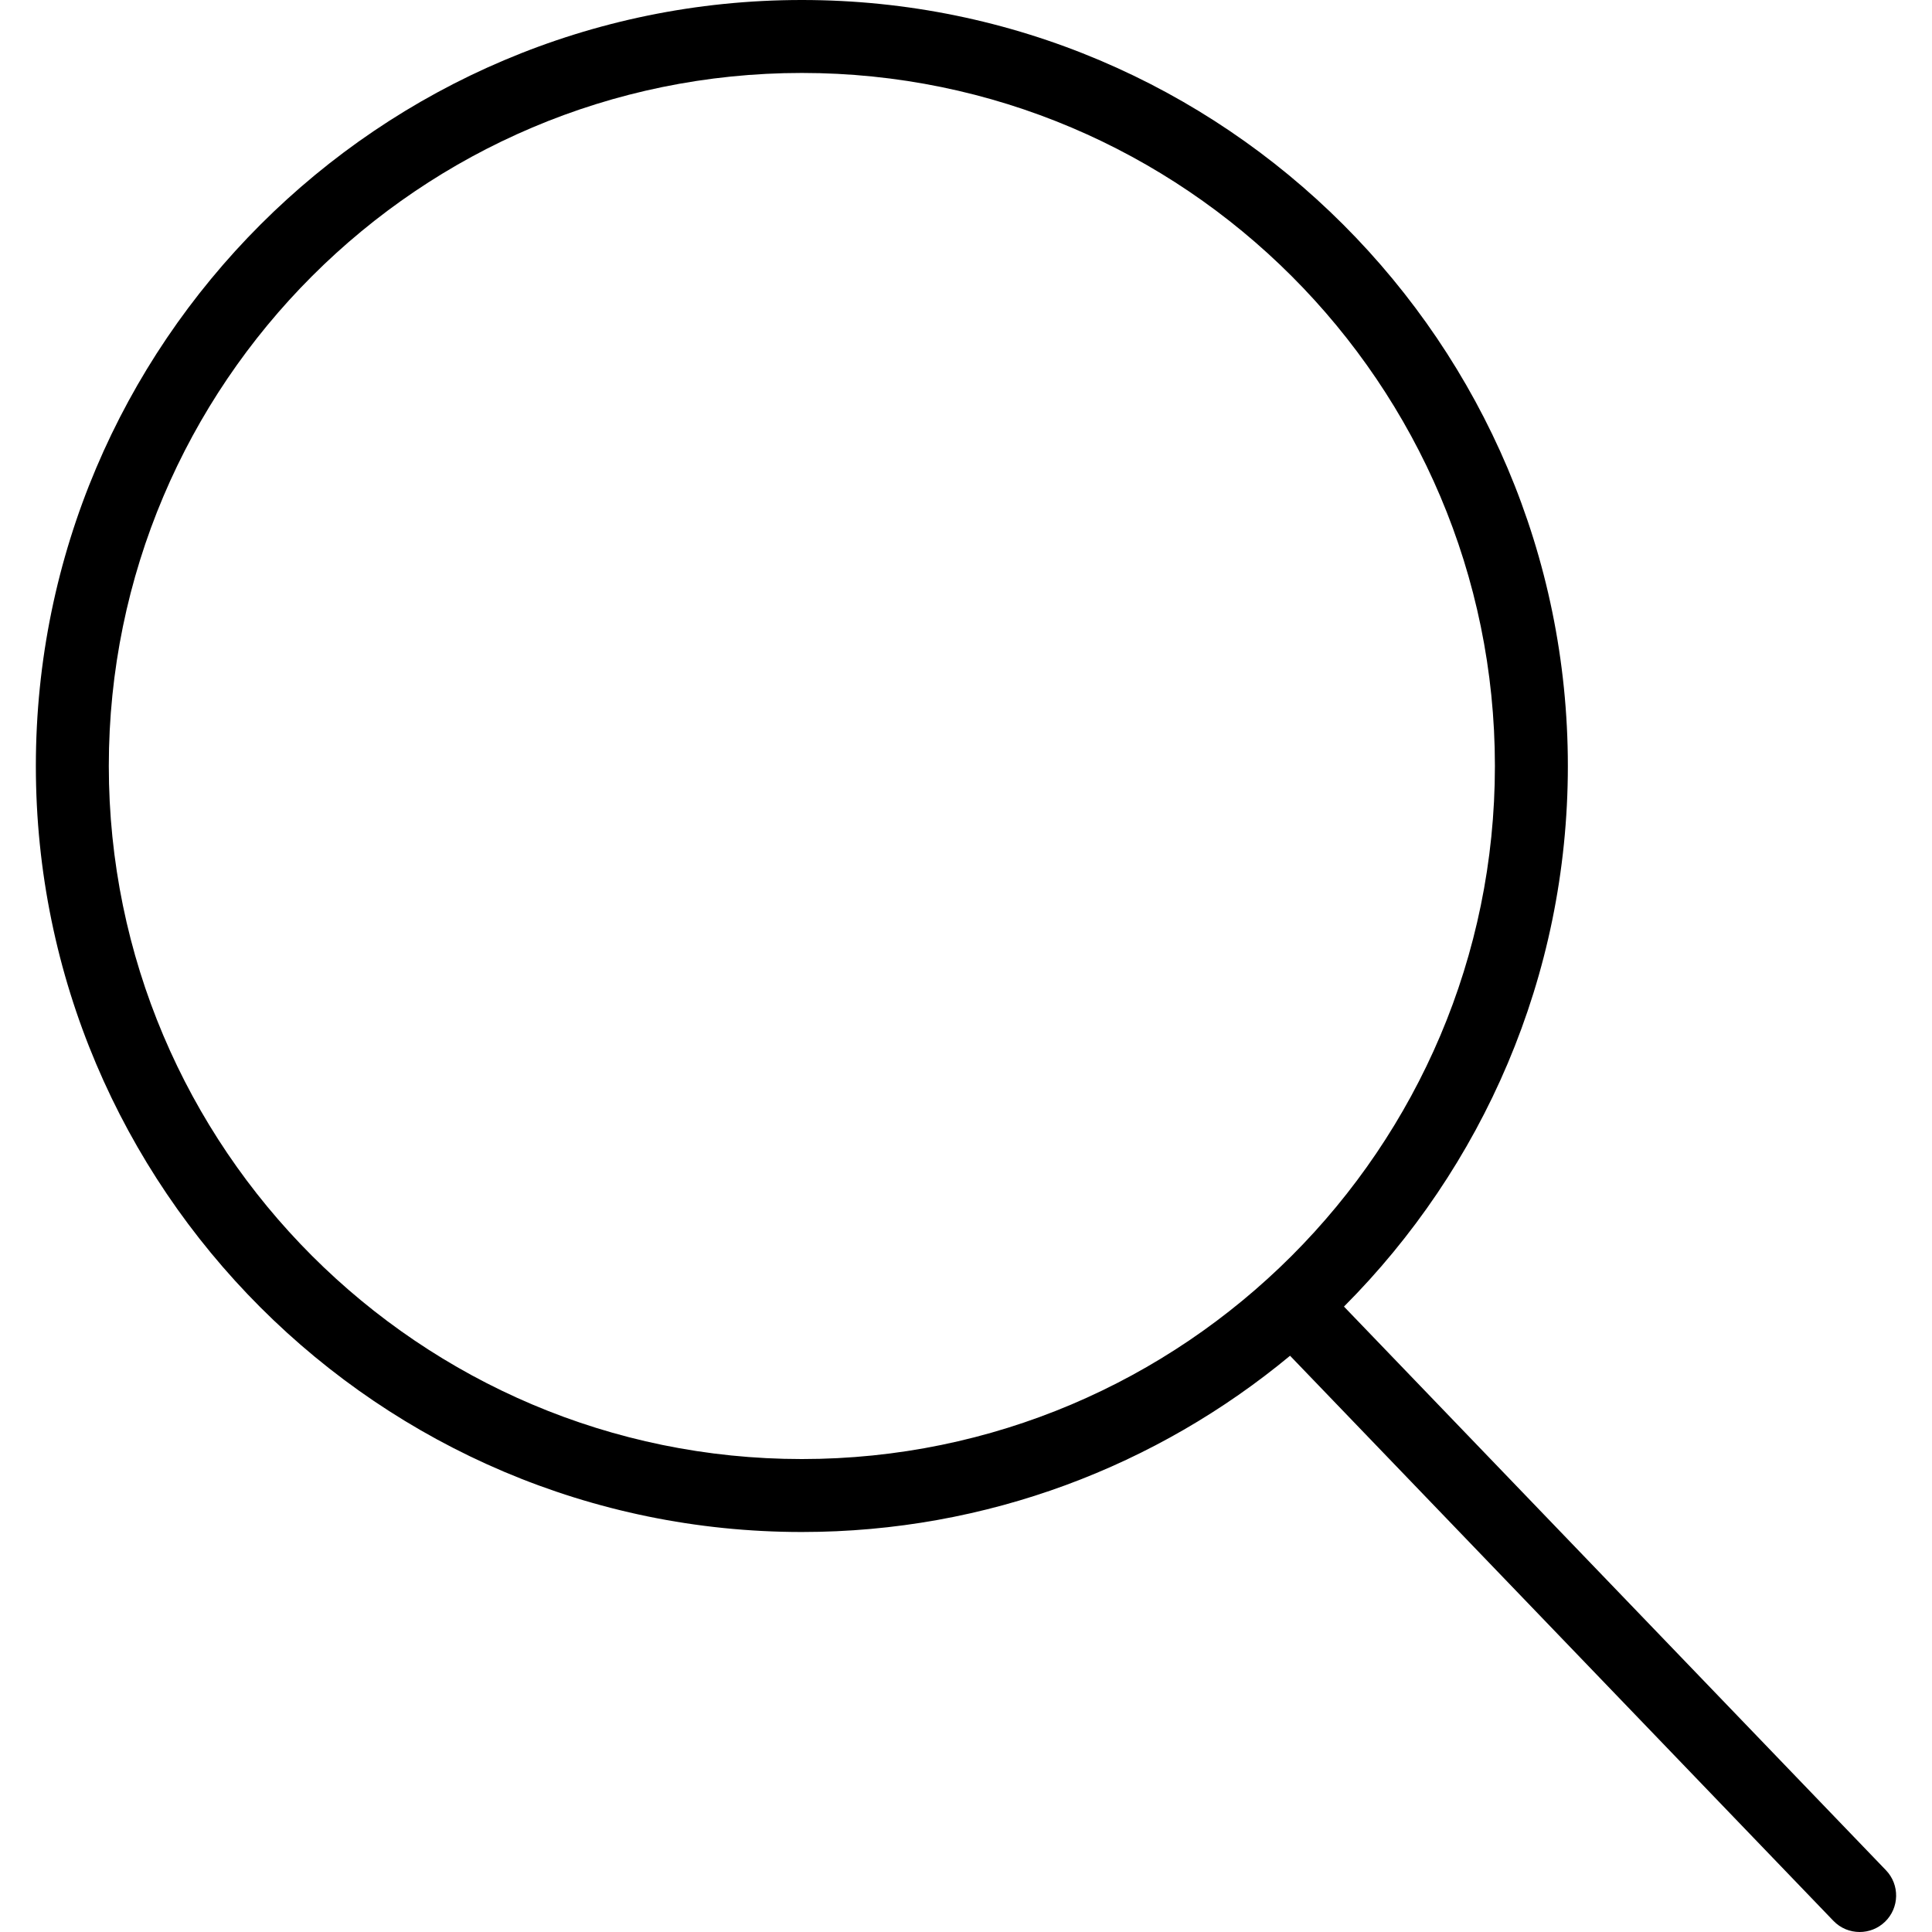
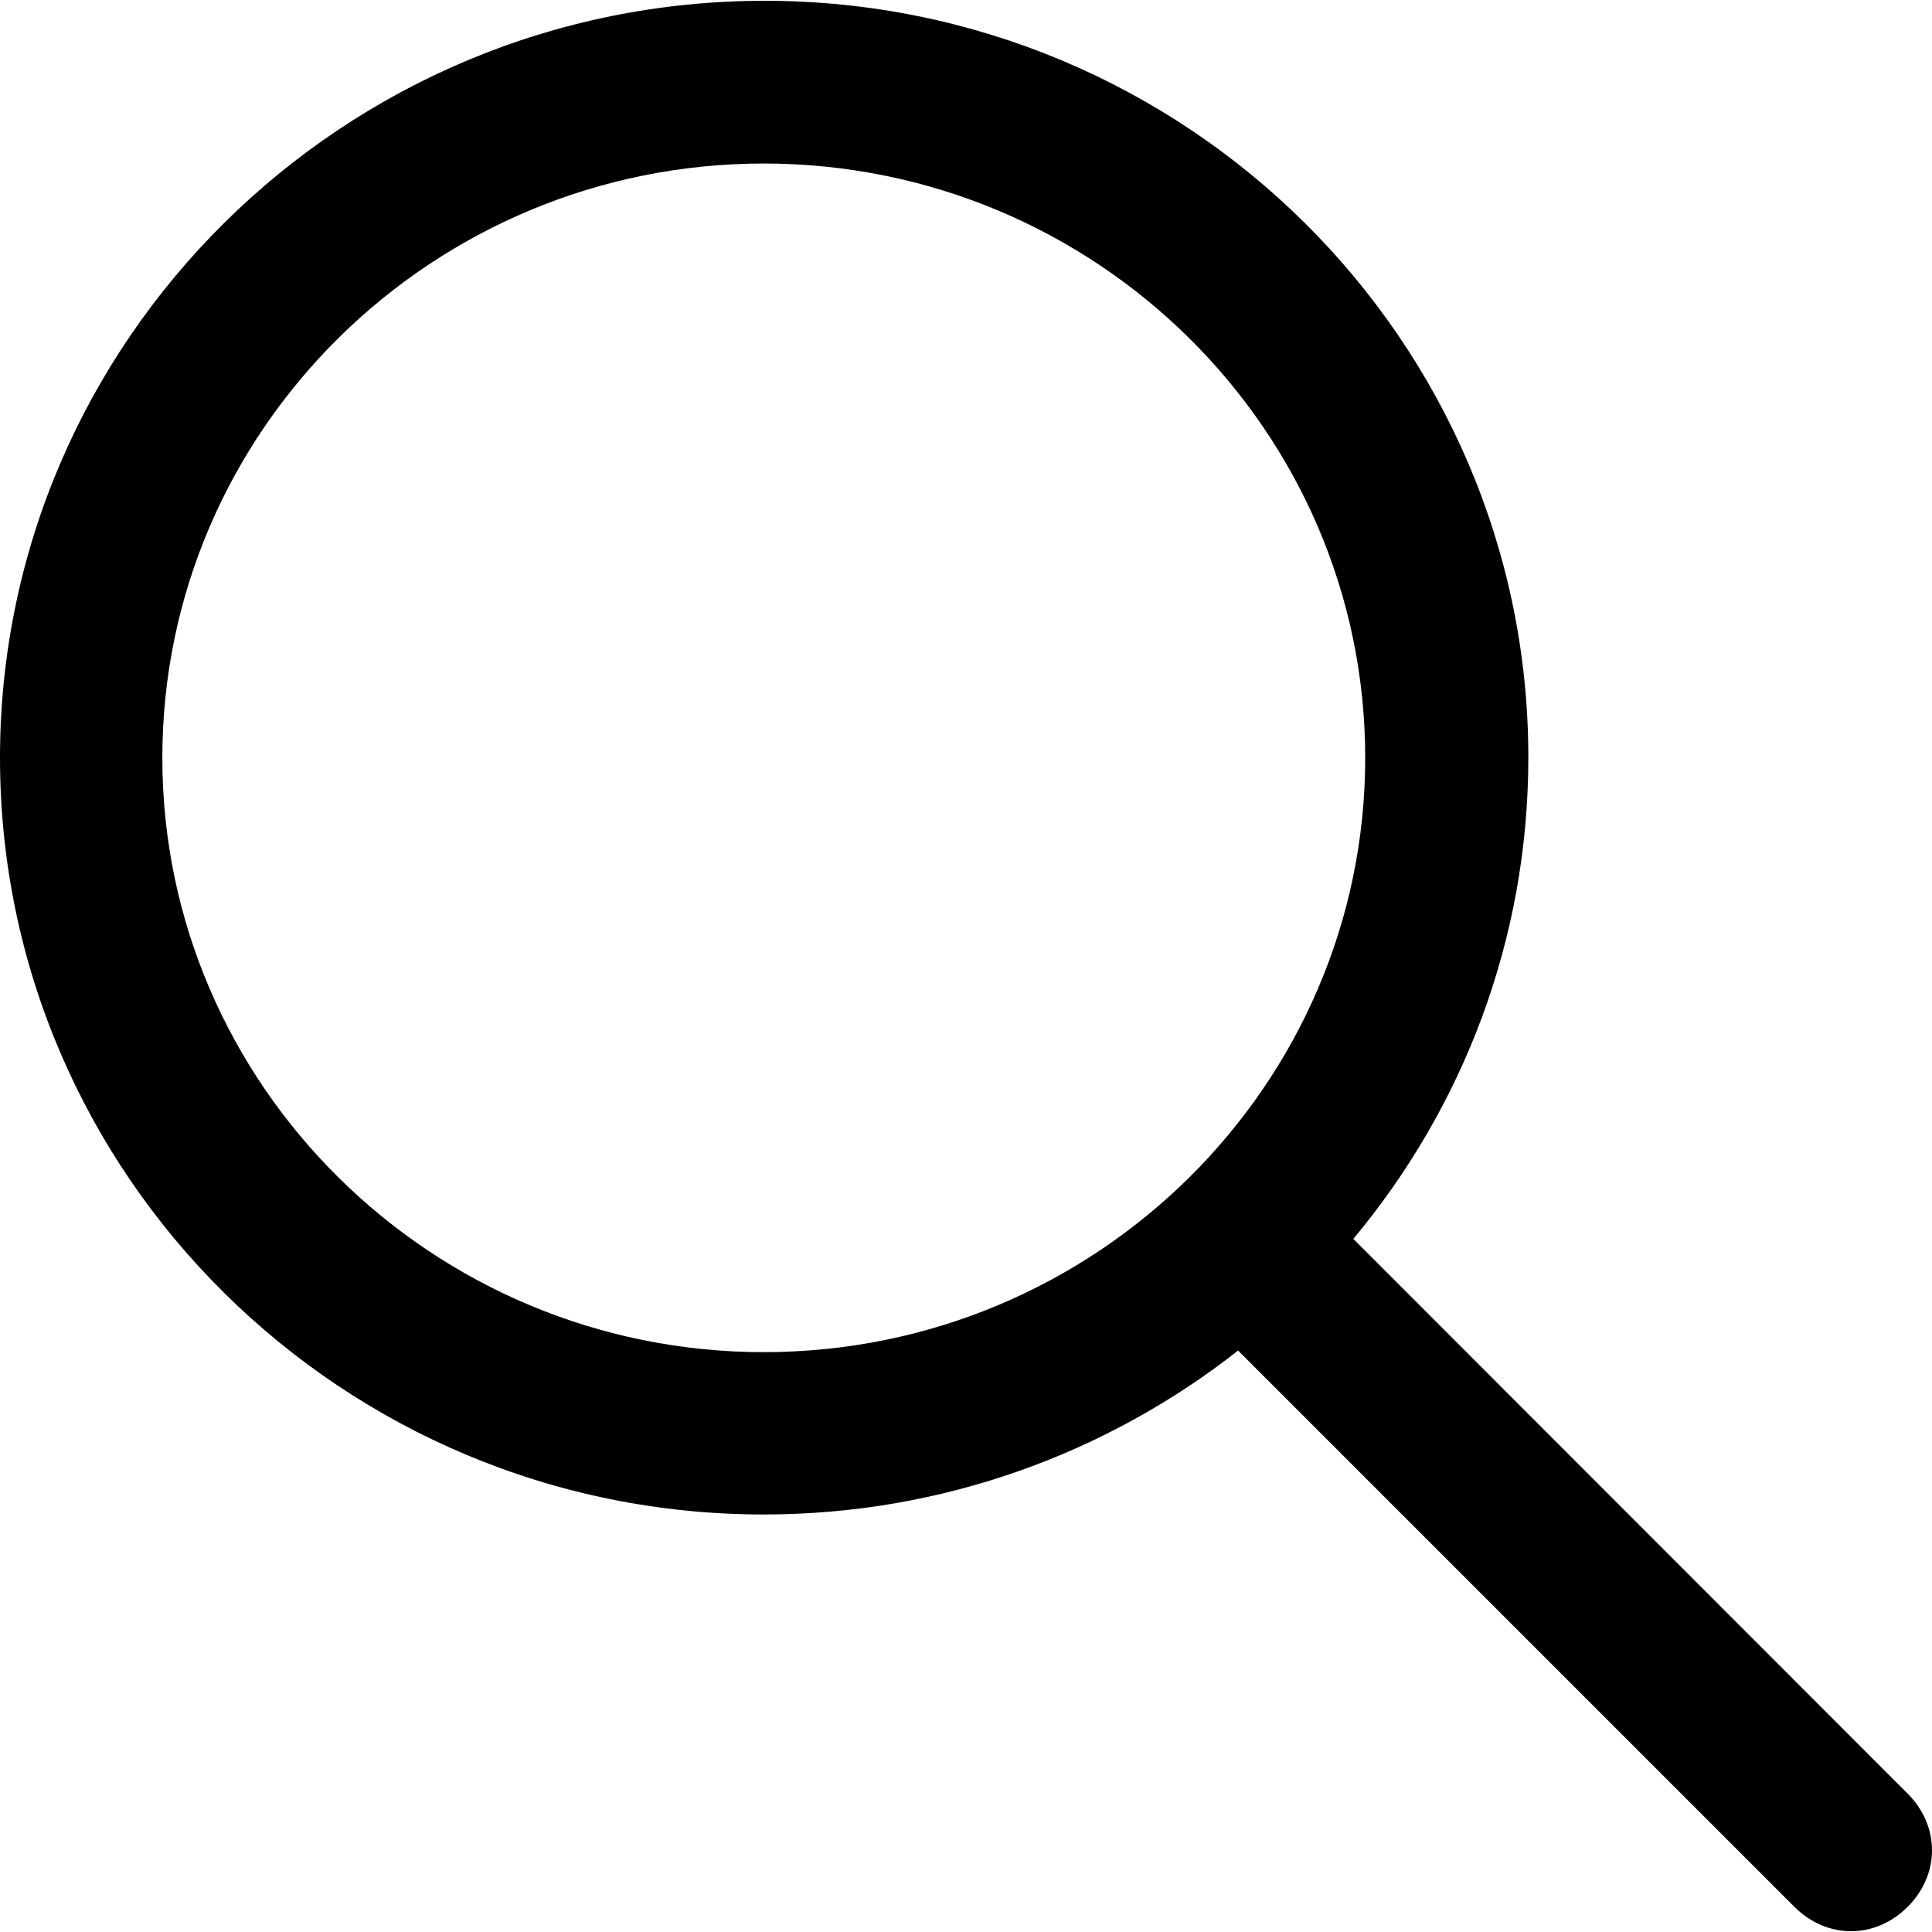
- <svg xmlns="http://www.w3.org/2000/svg" version="1.1" id="Capa_1" x="0px" y="0px" viewBox="0 0 52.966 52.966" style="enable-background:new 0 0 52.966 52.966;" xml:space="preserve">
-   <path d="M51.704,51.273L36.845,35.82c3.79-3.801,6.138-9.041,6.138-14.82c0-11.58-9.42-21-21-21s-21,9.42-21,21s9.42,21,21,21  c5.083,0,9.748-1.817,13.384-4.832l14.895,15.491c0.196,0.205,0.458,0.307,0.721,0.307c0.25,0,0.499-0.093,0.693-0.279  C52.074,52.304,52.086,51.671,51.704,51.273z M21.983,40c-10.477,0-19-8.523-19-19s8.523-19,19-19s19,8.523,19,19  S32.459,40,21.983,40z" />
+ <svg xmlns="http://www.w3.org/2000/svg" version="1.1" id="Capa_1" x="0px" y="0px" viewBox="0 0 487.95 487.95" style="enable-background:new 0 0 487.95 487.95;" xml:space="preserve">
+   <g>
+     <g>
+       <path d="M481.8,453l-140-140.1c27.6-33.1,44.2-75.4,44.2-121.6C386,85.9,299.5,0.2,193.1,0.2S0,86,0,191.4s86.5,191.1,192.9,191.1    c45.2,0,86.8-15.5,119.8-41.4l140.5,140.5c8.2,8.2,20.4,8.2,28.6,0C490,473.4,490,461.2,481.8,453z M41,191.4    c0-82.8,68.2-150.1,151.9-150.1s151.9,67.3,151.9,150.1s-68.2,150.1-151.9,150.1S41,274.1,41,191.4z" />
+     </g>
+   </g>
  <g>
</g>
  <g>
</g>
  <g>
</g>
  <g>
</g>
  <g>
</g>
  <g>
</g>
  <g>
</g>
  <g>
</g>
  <g>
</g>
  <g>
</g>
  <g>
</g>
  <g>
</g>
  <g>
</g>
  <g>
</g>
  <g>
</g>
</svg>
